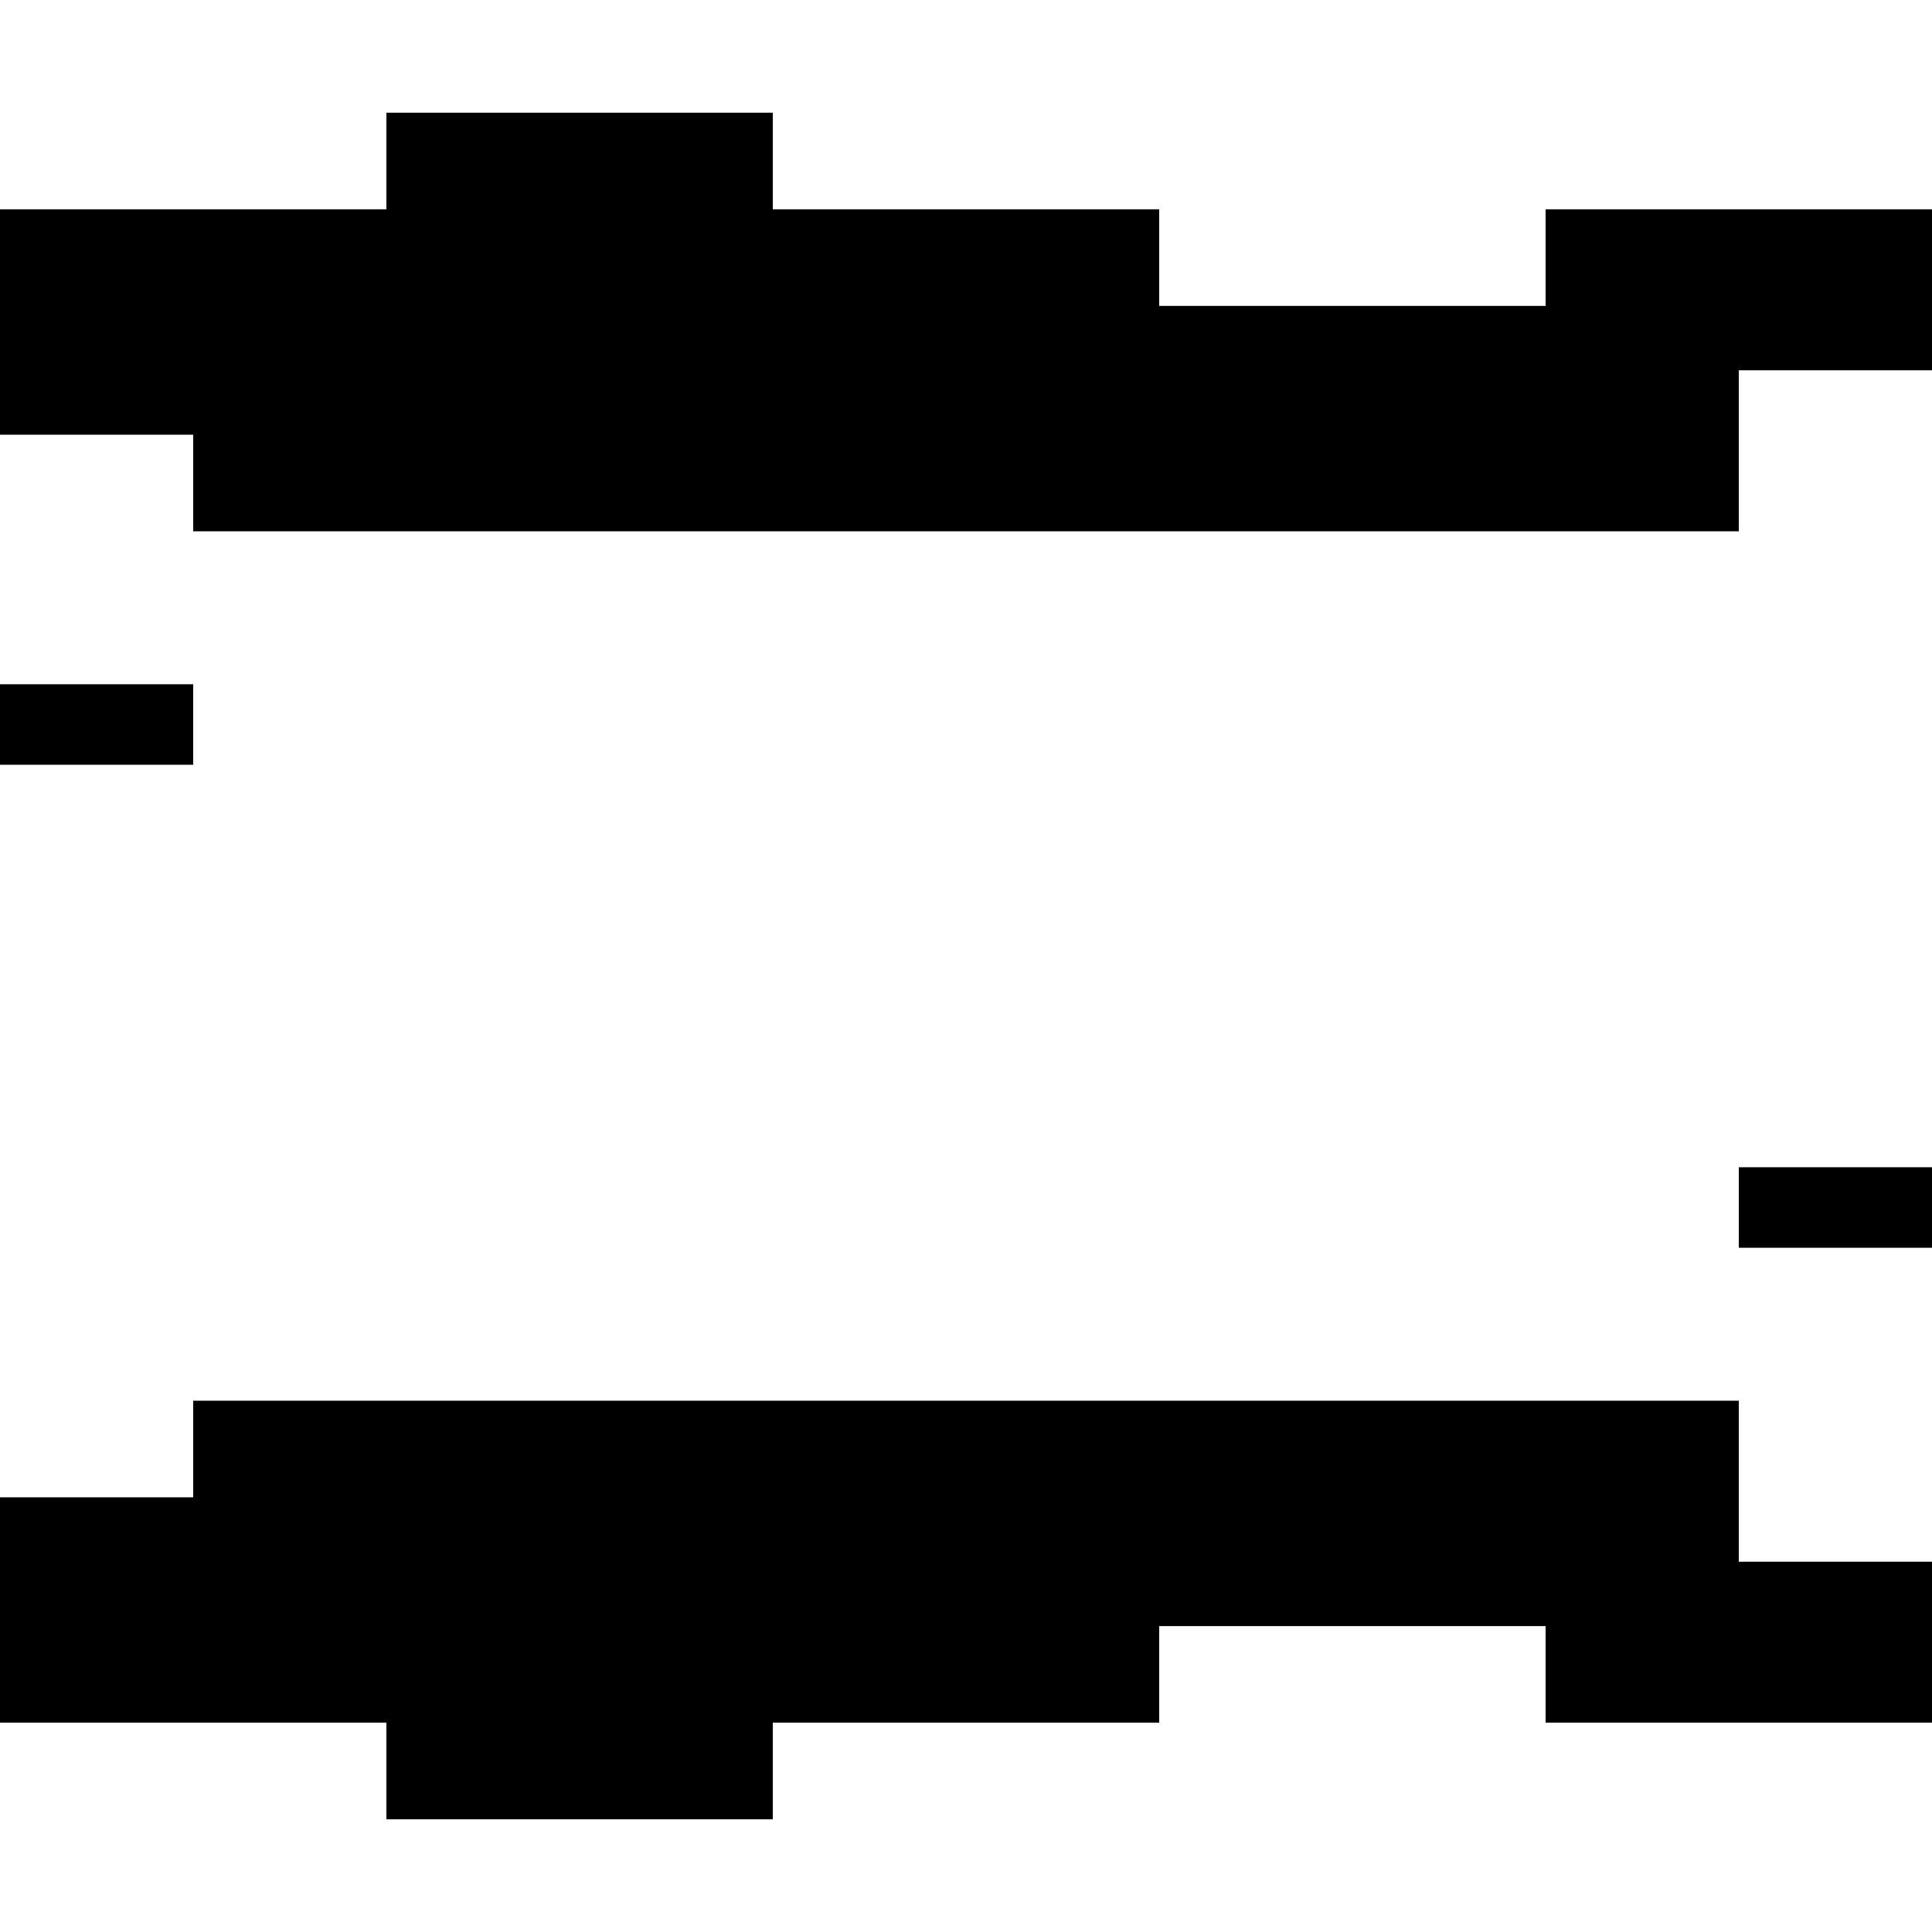
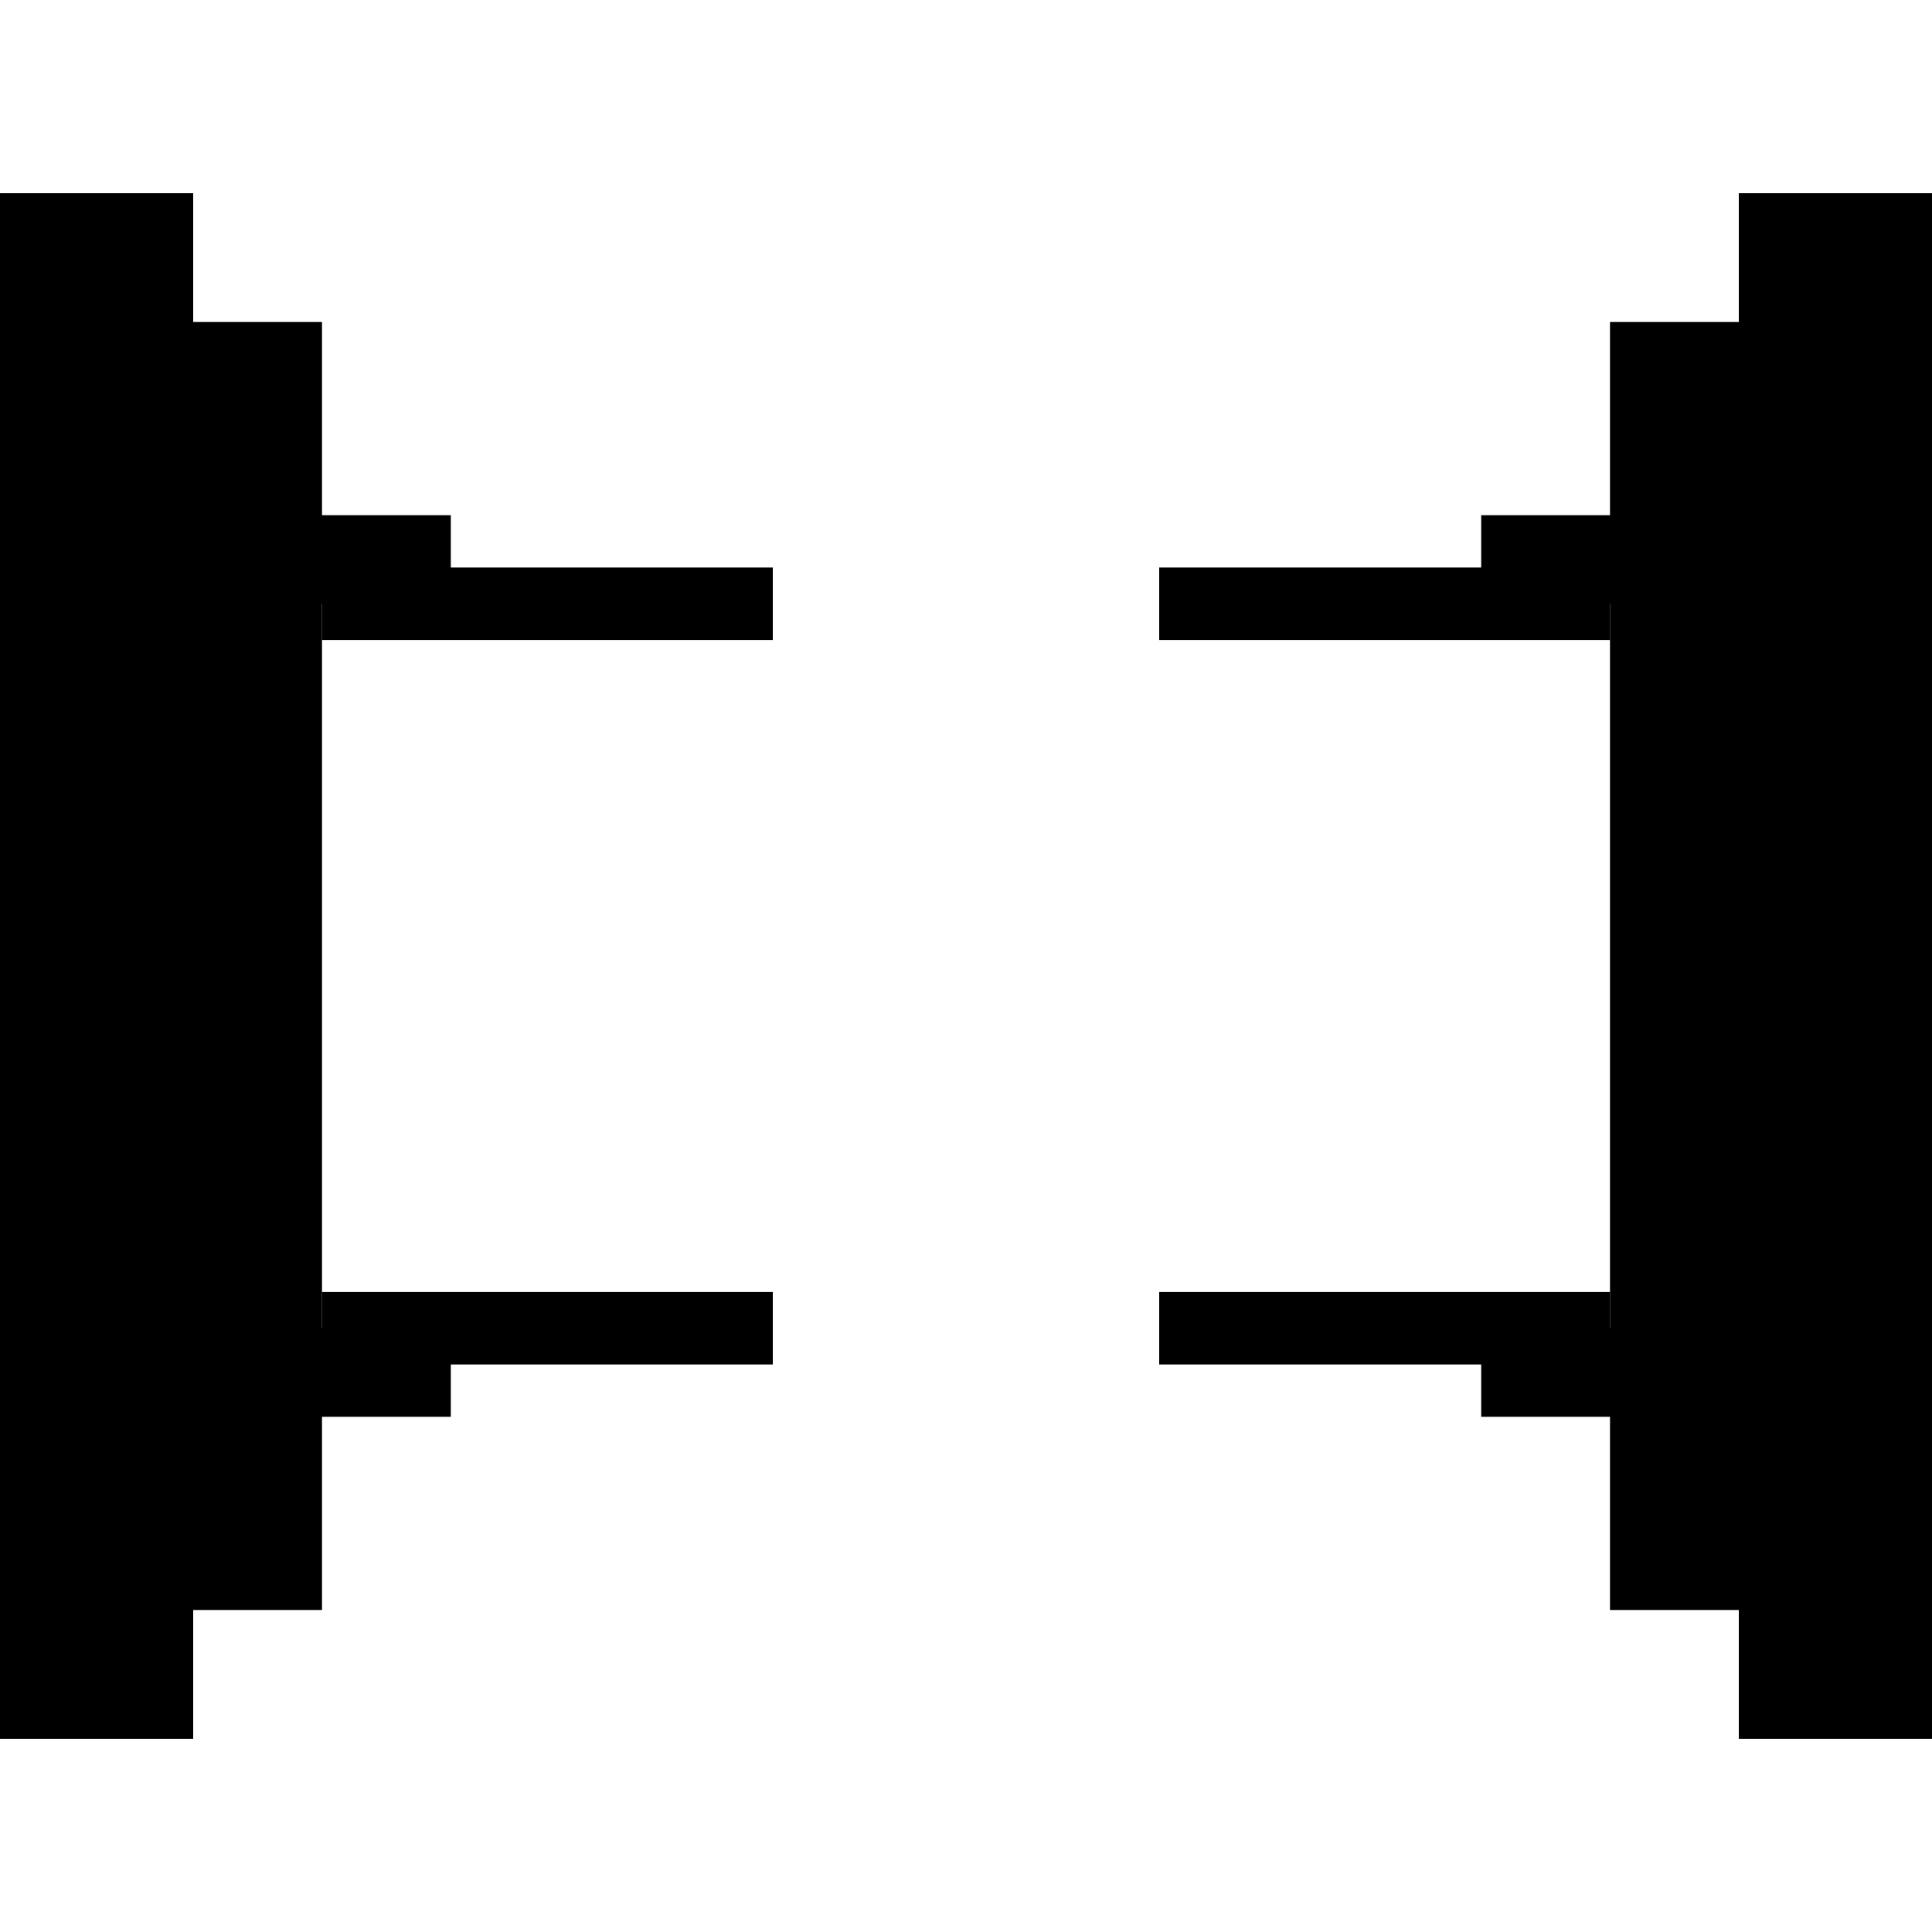
<svg xmlns="http://www.w3.org/2000/svg" viewBox="0 0 240 240" preserveAspectRatio="xMidYMid meet">
-   <path d="M0 26H48V14H96V26H144V38H192V26H240V46H216V66H24V54H0Z M0 214H48V226H96V214H144V202H192V214H240V194H216V174H24V186H0Z" fill="currentColor" fill-rule="evenodd" />
-   <path d="M0 90H24 M216 150H240" fill="none" stroke="currentColor" stroke-width="10" stroke-linejoin="miter" stroke-linecap="butt" />
+   <path d="M0 24H24V40H40V64H56V75H40V165H56V176H40V200H24V216H0Z M240 24H216V40H200V64H184V75H200V165H184V176H200V200H216V216H240Z" fill="currentColor" fill-rule="evenodd" />
+   <path d="M40 75H96 M144 75H200 M40 165H96 M144 165H200" fill="none" stroke="currentColor" stroke-width="9" stroke-linejoin="miter" stroke-linecap="butt" />
</svg>
